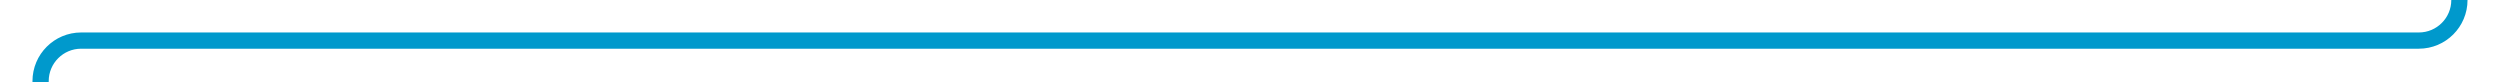
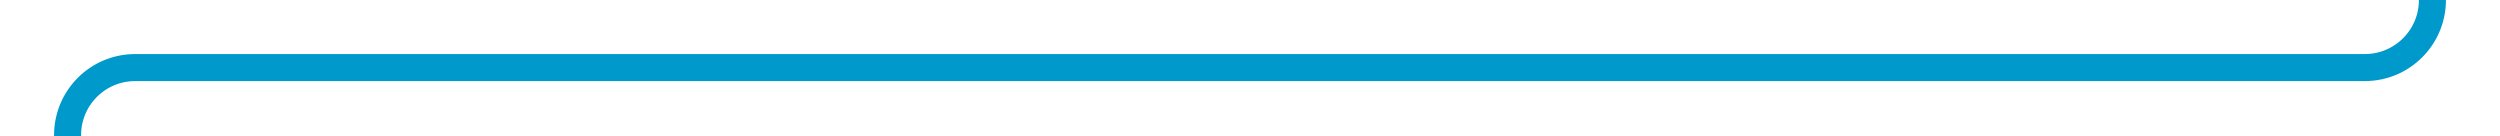
- <svg xmlns="http://www.w3.org/2000/svg" version="1.1" width="308px" height="10px" preserveAspectRatio="xMinYMid meet" viewBox="173 476  308 8">
-   <path d="M 476 446  L 476 475  A 5 5 0 0 1 471 480 L 183 480  A 5 5 0 0 0 178 485 L 178 531  " stroke-width="2" stroke="#0099cc" fill="none" />
-   <path d="M 170 523.6  L 178 533  L 186 523.6  L 178 527.2  L 170 523.6  Z " fill-rule="nonzero" fill="#0099cc" stroke="none" />
+ <svg xmlns="http://www.w3.org/2000/svg" version="1.1" width="185px" height="10px" preserveAspectRatio="xMinYMid meet" viewBox="471 363  185 8">
+   <path d="M 476 412  L 476 372  A 5 5 0 0 1 481 367 L 646 367  A 5 5 0 0 0 651 362 L 651 324  " stroke-width="2" stroke="#0099cc" fill="none" />
+   <path d="M 659 331.4  L 651 322  L 643 331.4  L 651 327.8  L 659 331.4  Z " fill-rule="nonzero" fill="#0099cc" stroke="none" />
</svg>
